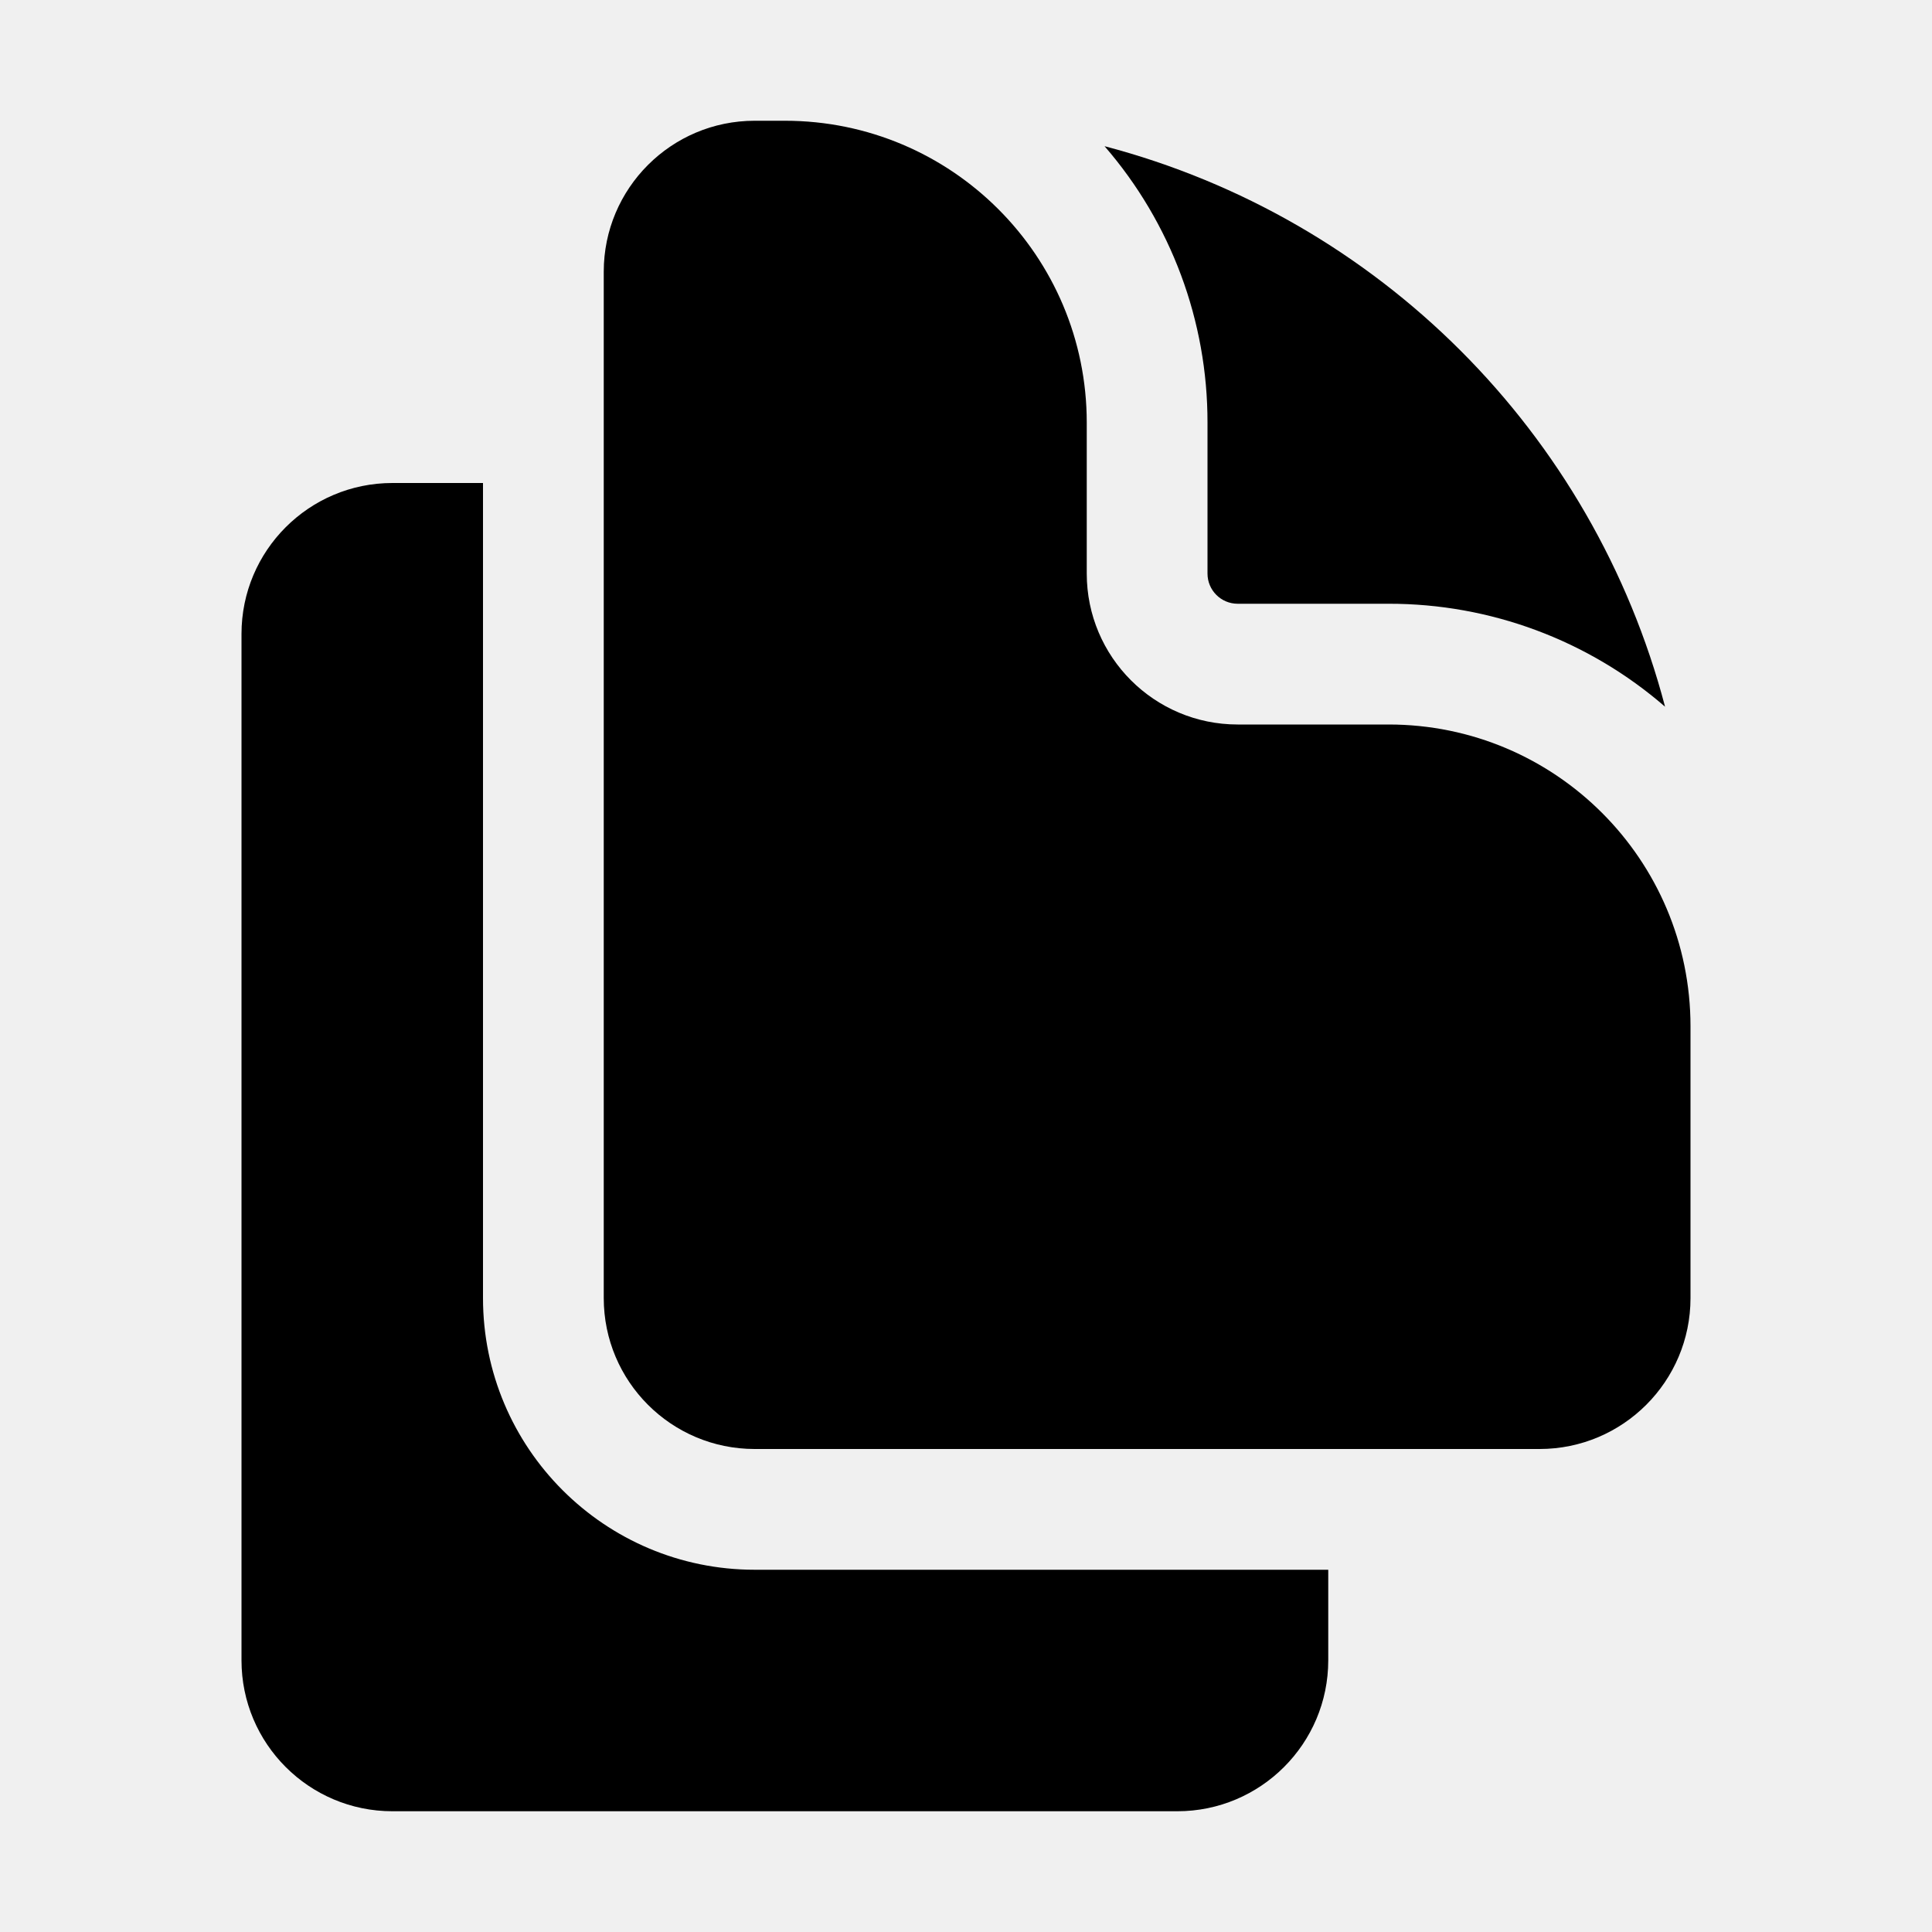
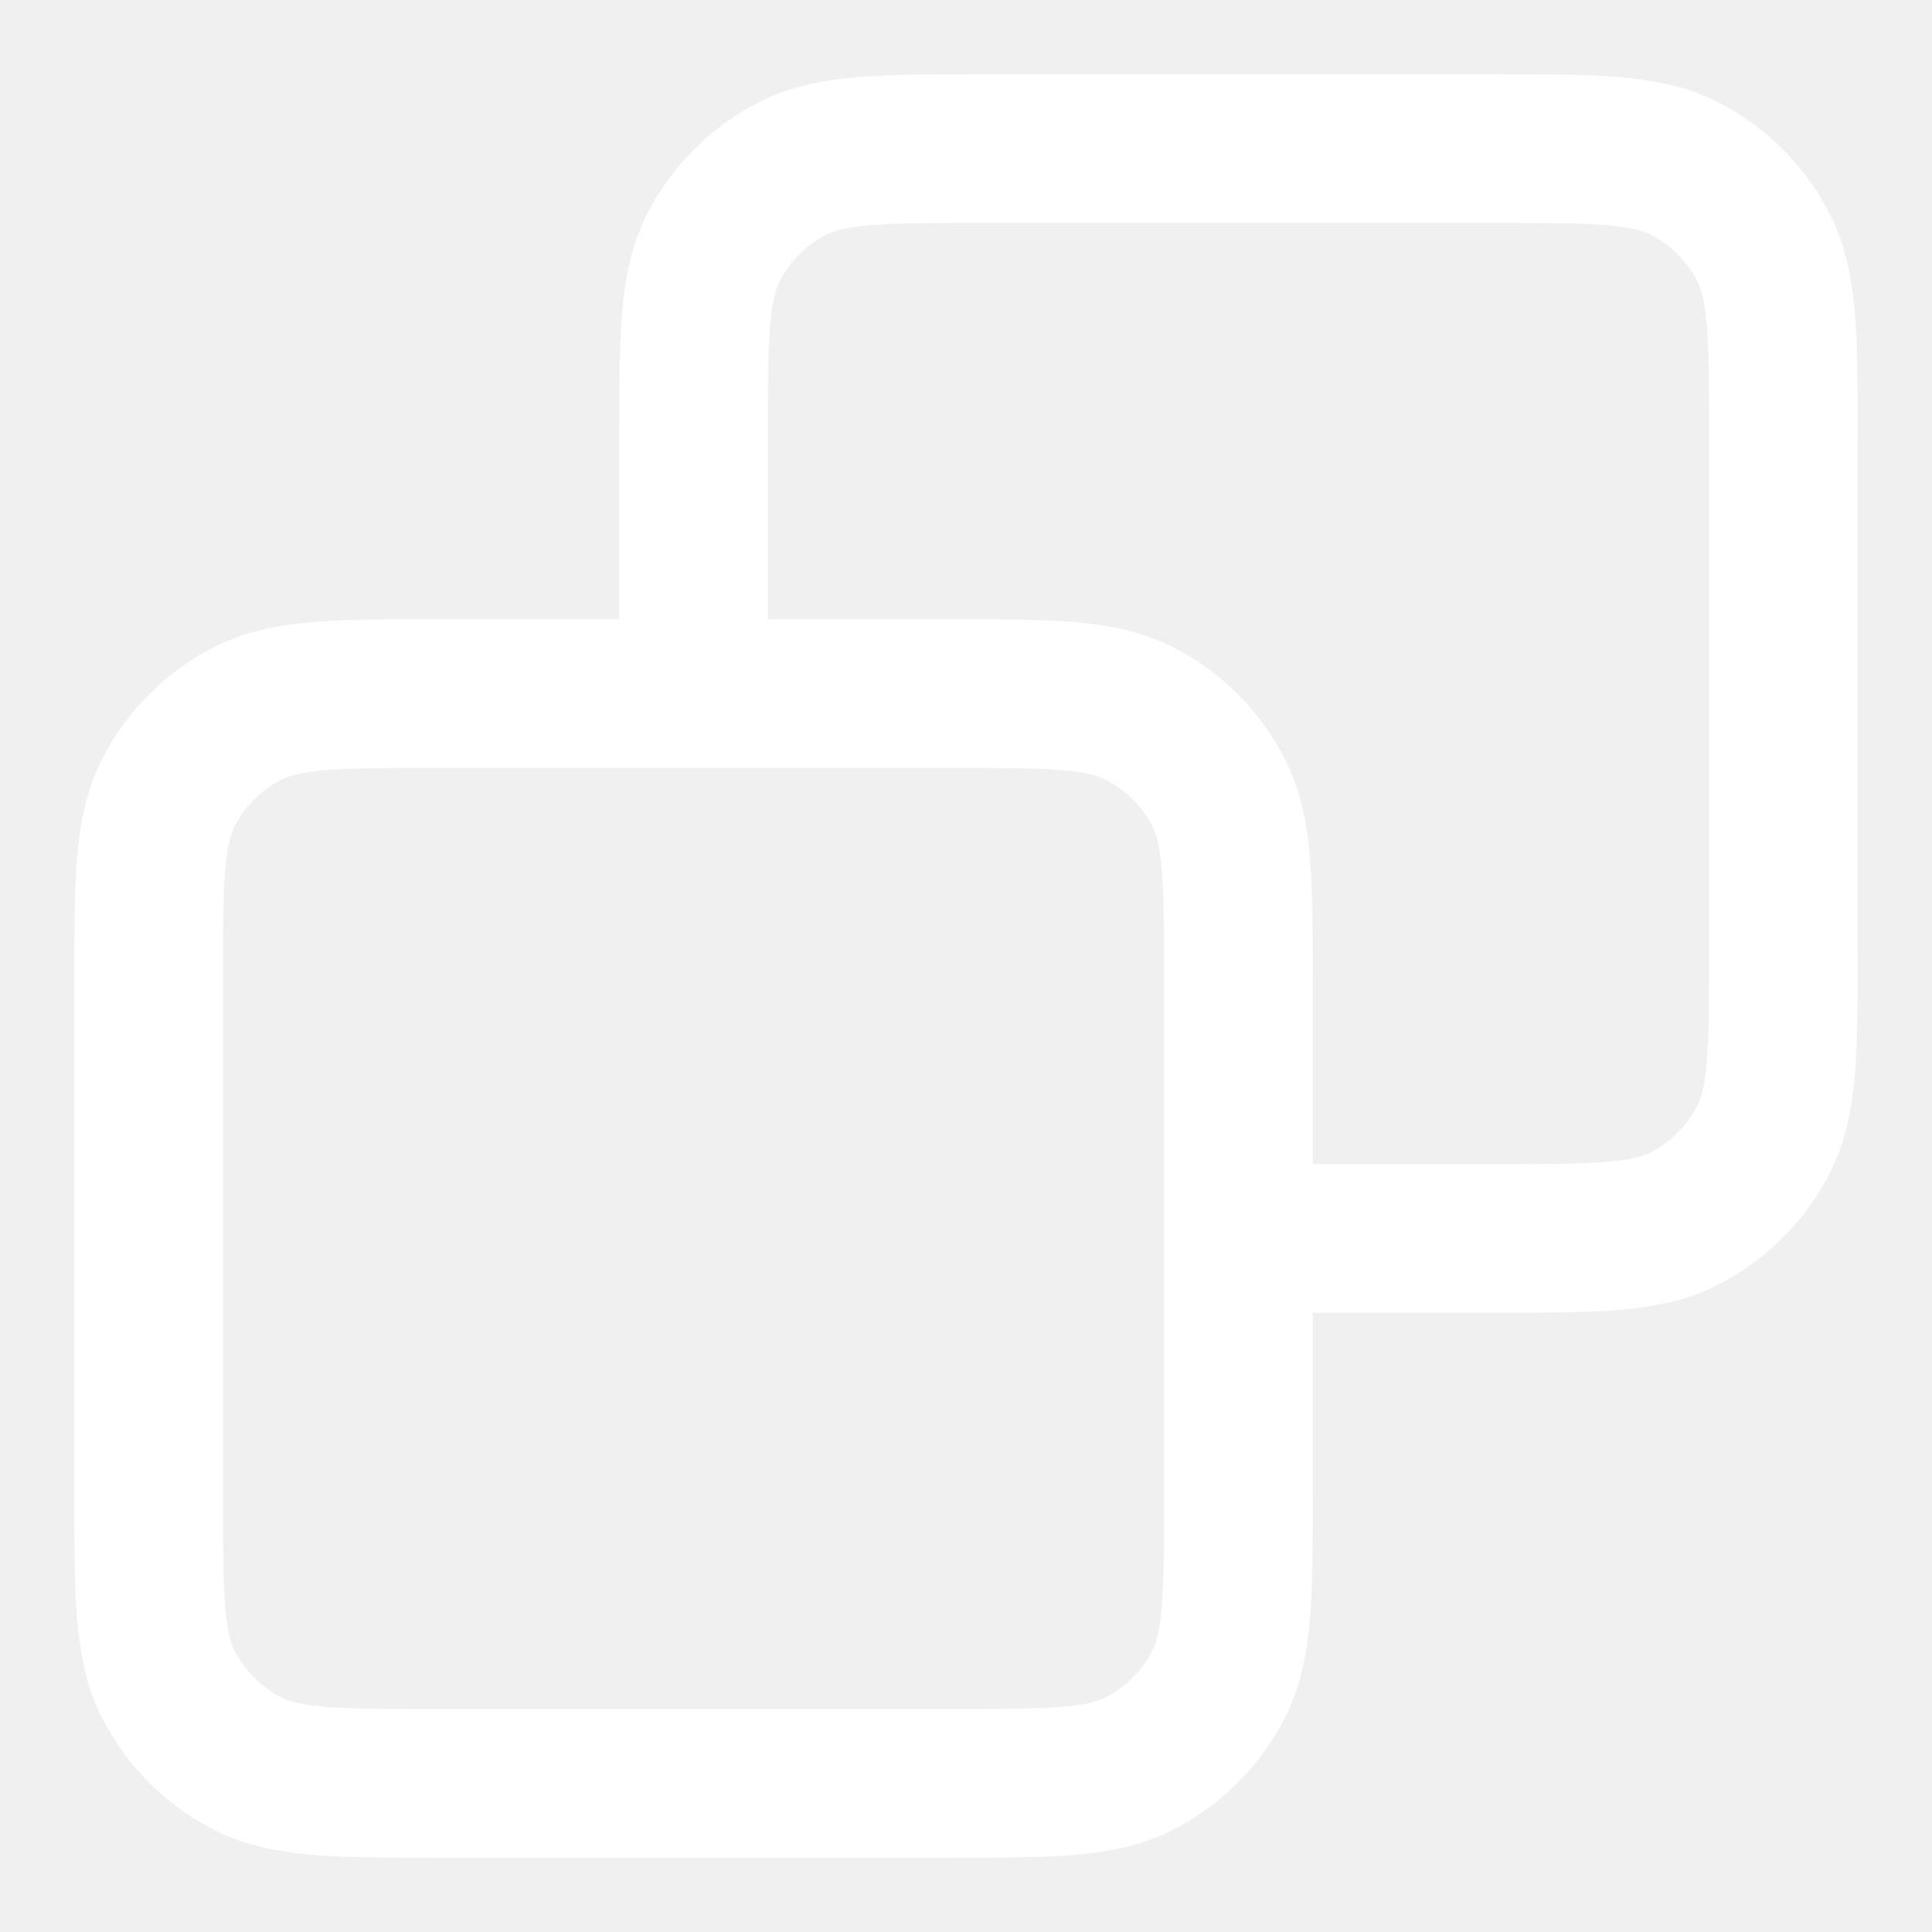
- <svg xmlns="http://www.w3.org/2000/svg" viewBox="0 0 24 24" fill="currentColor" className="size-6">
-   <path d="M7.5 3.375c0-1.036.84-1.875 1.875-1.875h.375a3.75 3.75 0 0 1 3.75 3.75v1.875C13.5 8.161 14.34 9 15.375 9h1.875A3.75 3.75 0 0 1 21 12.75v3.375C21 17.16 20.16 18 19.125 18h-9.75A1.875 1.875 0 0 1 7.5 16.125V3.375Z" />
-   <path d="M15 5.25a5.23 5.23 0 0 0-1.279-3.434 9.768 9.768 0 0 1 6.963 6.963A5.23 5.23 0 0 0 17.25 7.5h-1.875A.375.375 0 0 1 15 7.125V5.25ZM4.875 6H6v10.125A3.375 3.375 0 0 0 9.375 19.5H16.5v1.125c0 1.035-.84 1.875-1.875 1.875h-9.75A1.875 1.875 0 0 1 3 20.625V7.875C3 6.839 3.84 6 4.875 6Z" />
+ <svg xmlns="http://www.w3.org/2000/svg" width="13" height="13" viewBox="0 0 13 13" fill="none">
+   <path d="M4.667 4.667V2.956C4.667 2.271 4.667 1.929 4.8 1.667C4.917 1.437 5.104 1.25 5.334 1.133C5.595 1 5.938 1 6.622 1H10.044C10.729 1 11.071 1 11.332 1.133C11.562 1.25 11.75 1.437 11.867 1.667C12 1.929 12 2.271 12 2.955V6.378C12 7.062 12 7.404 11.867 7.666C11.75 7.896 11.562 8.083 11.332 8.2C11.071 8.333 10.729 8.333 10.046 8.333H8.333M4.667 4.667H2.956C2.271 4.667 1.929 4.667 1.667 4.8C1.437 4.917 1.25 5.104 1.133 5.334C1 5.595 1 5.938 1 6.622V10.045C1 10.729 1 11.071 1.133 11.333C1.25 11.563 1.437 11.75 1.667 11.867C1.928 12 2.27 12 2.954 12H6.38C7.063 12 7.405 12 7.666 11.867C7.896 11.75 8.083 11.562 8.2 11.332C8.333 11.071 8.333 10.729 8.333 10.046V8.333M4.667 4.667H6.378C7.062 4.667 7.404 4.667 7.666 4.8C7.896 4.917 8.083 5.104 8.2 5.334C8.333 5.595 8.333 5.937 8.333 6.62V8.333" stroke="white" stroke-linecap="round" stroke-linejoin="round" />
</svg>
